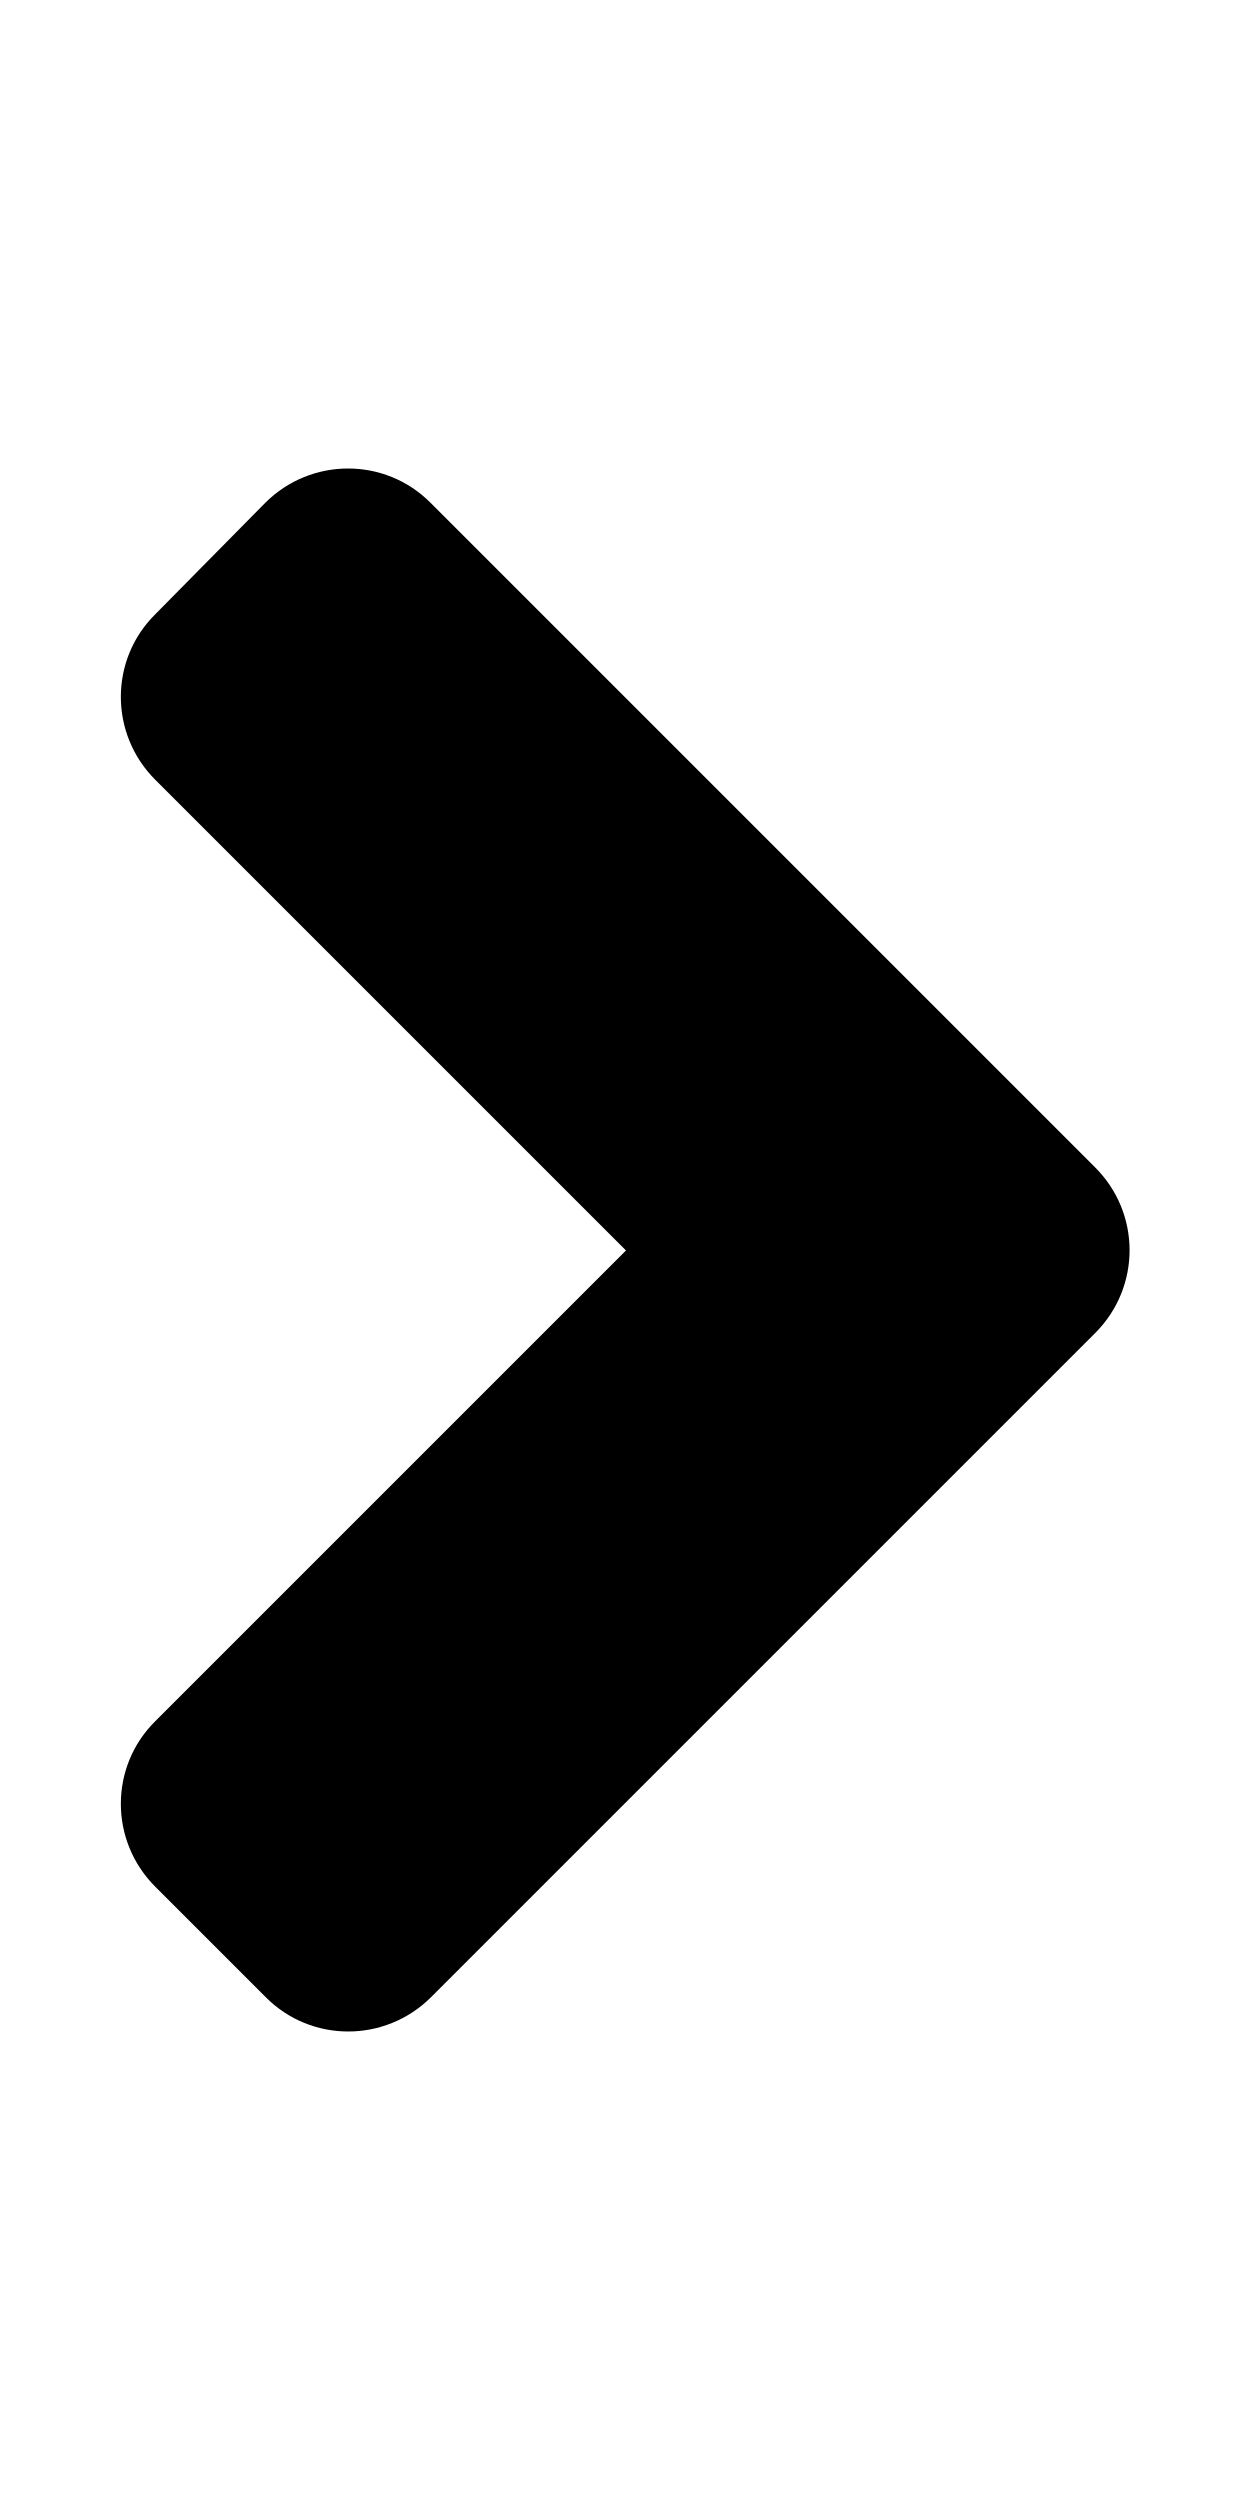
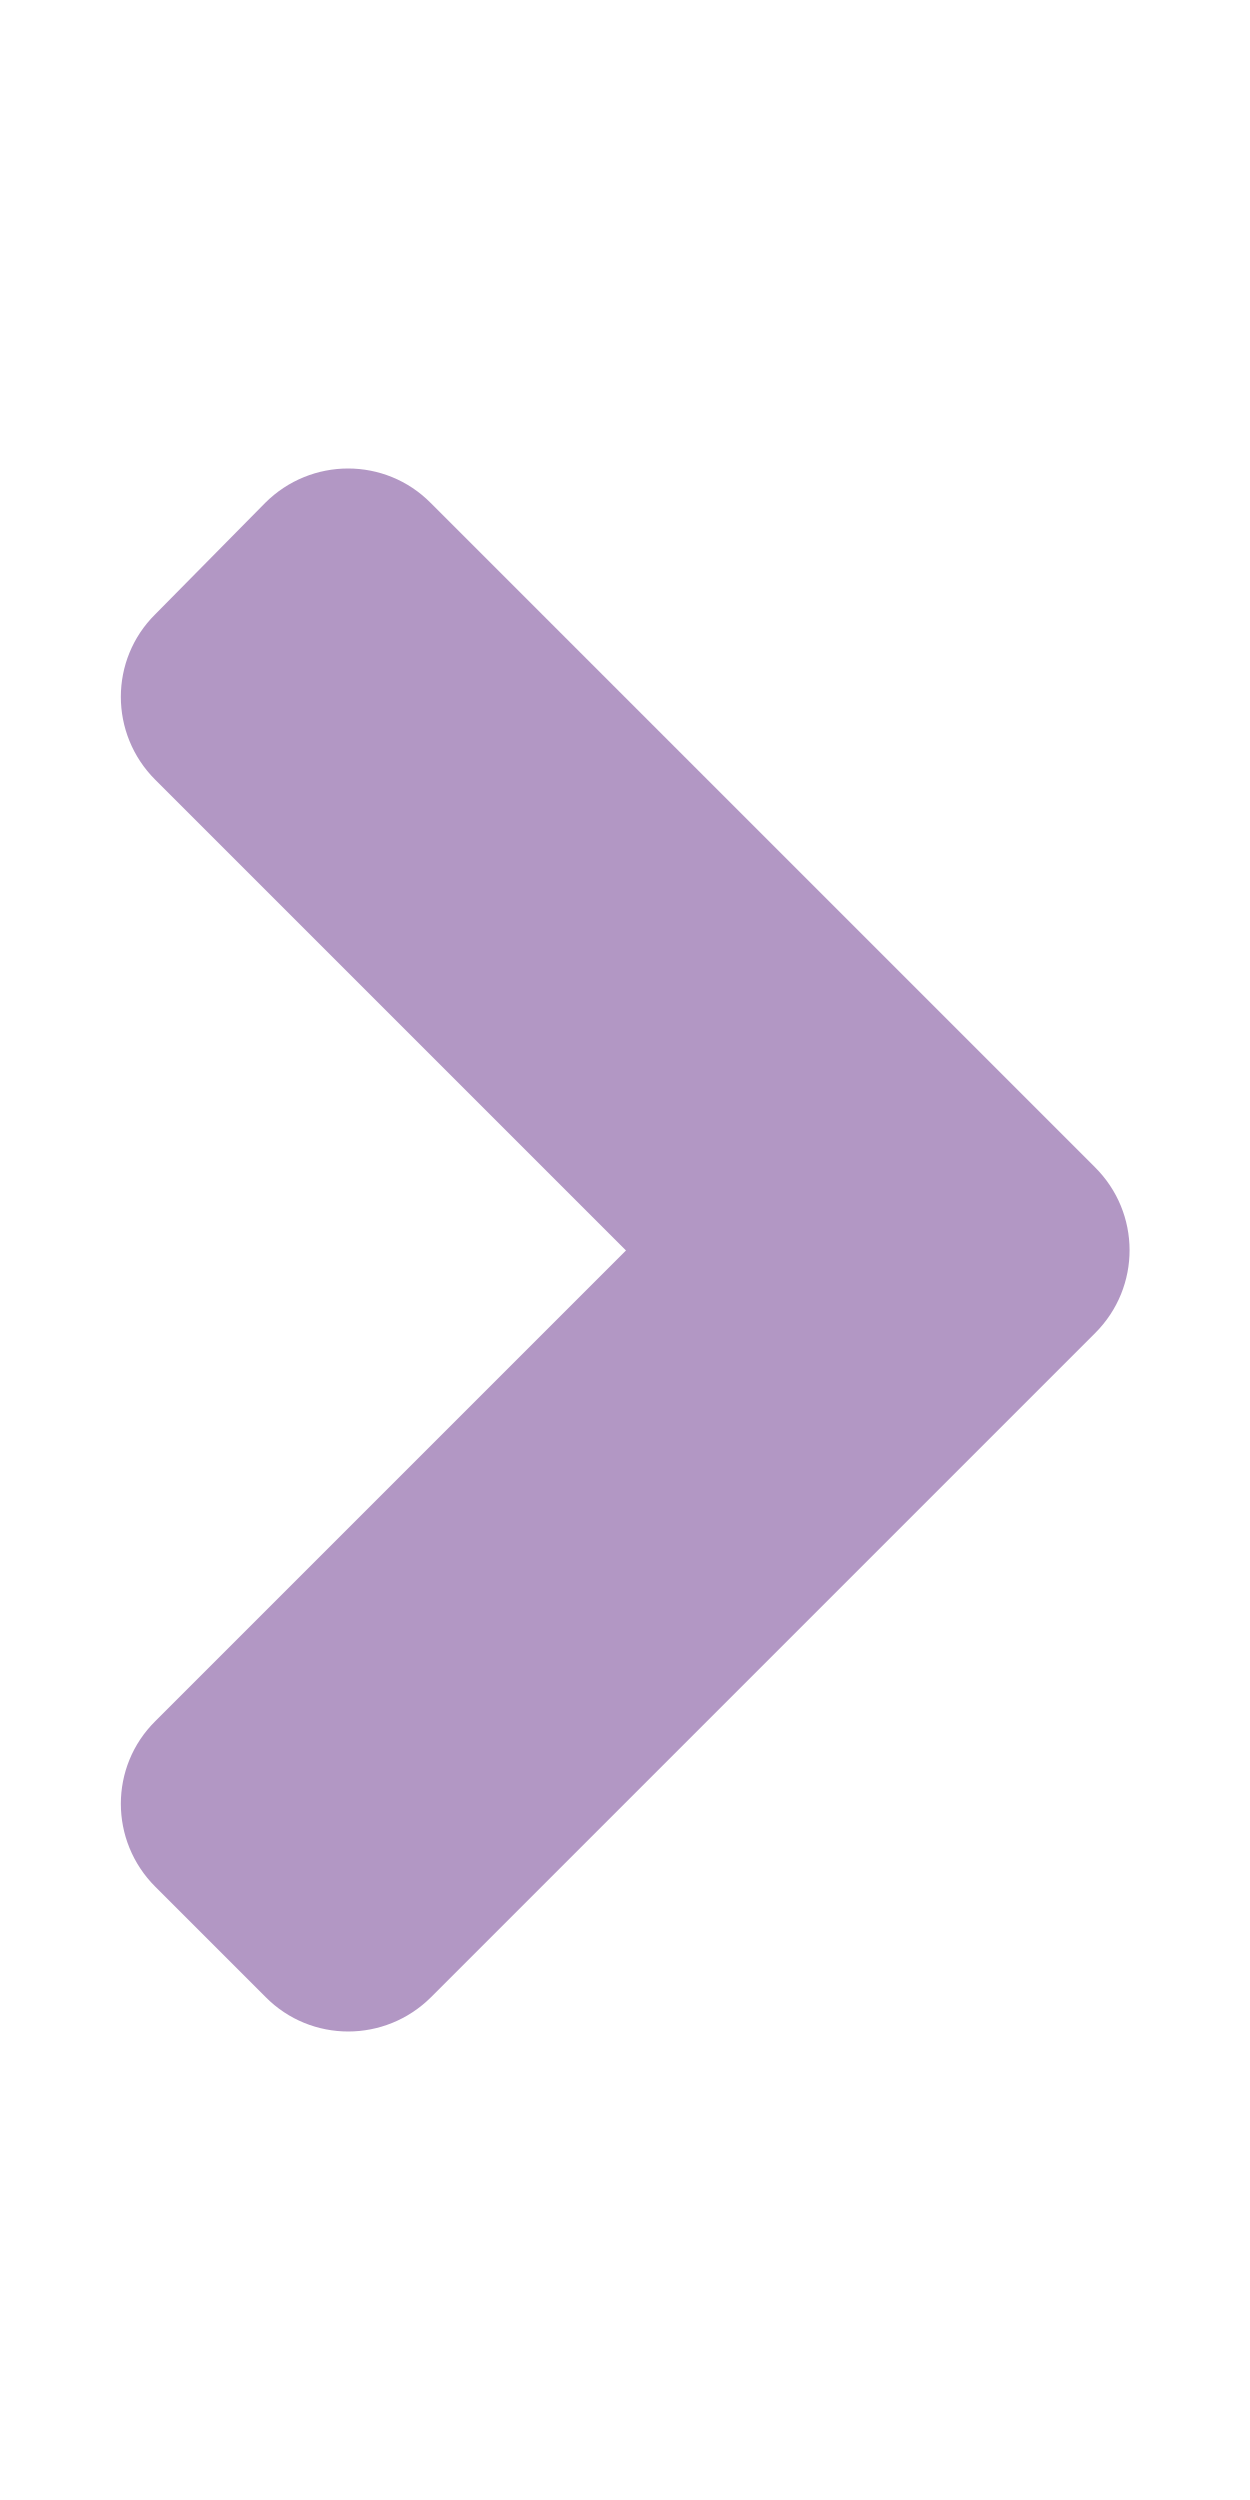
<svg xmlns="http://www.w3.org/2000/svg" aria-hidden="true" focusable="false" data-prefix="fas" data-icon="angle-right" class="svg-inline--fa fa-angle-right fa-w-8" role="img" viewBox="0 0 256 512">
-   <path fill="currentColor" d="M224.3 273l-136 136c-9.4 9.4-24.6 9.4-33.9 0l-22.6-22.6c-9.4-9.4-9.4-24.6 0-33.9l96.4-96.4-96.4-96.4c-9.4-9.4-9.4-24.6 0-33.9L54.3 103c9.4-9.4 24.6-9.4 33.9 0l136 136c9.5 9.4 9.5 24.6.1 34z" />
+   <path fill="#b297c4" d="M224.3 273l-136 136c-9.4 9.4-24.6 9.4-33.9 0l-22.6-22.6c-9.4-9.4-9.4-24.6 0-33.9l96.4-96.4-96.4-96.4c-9.4-9.4-9.4-24.6  0-33.9L54.3 103c9.4-9.4 24.6-9.4 33.9 0l136 136c9.5 9.4 9.5 24.6.1 34z">
+ </path>
</svg>
